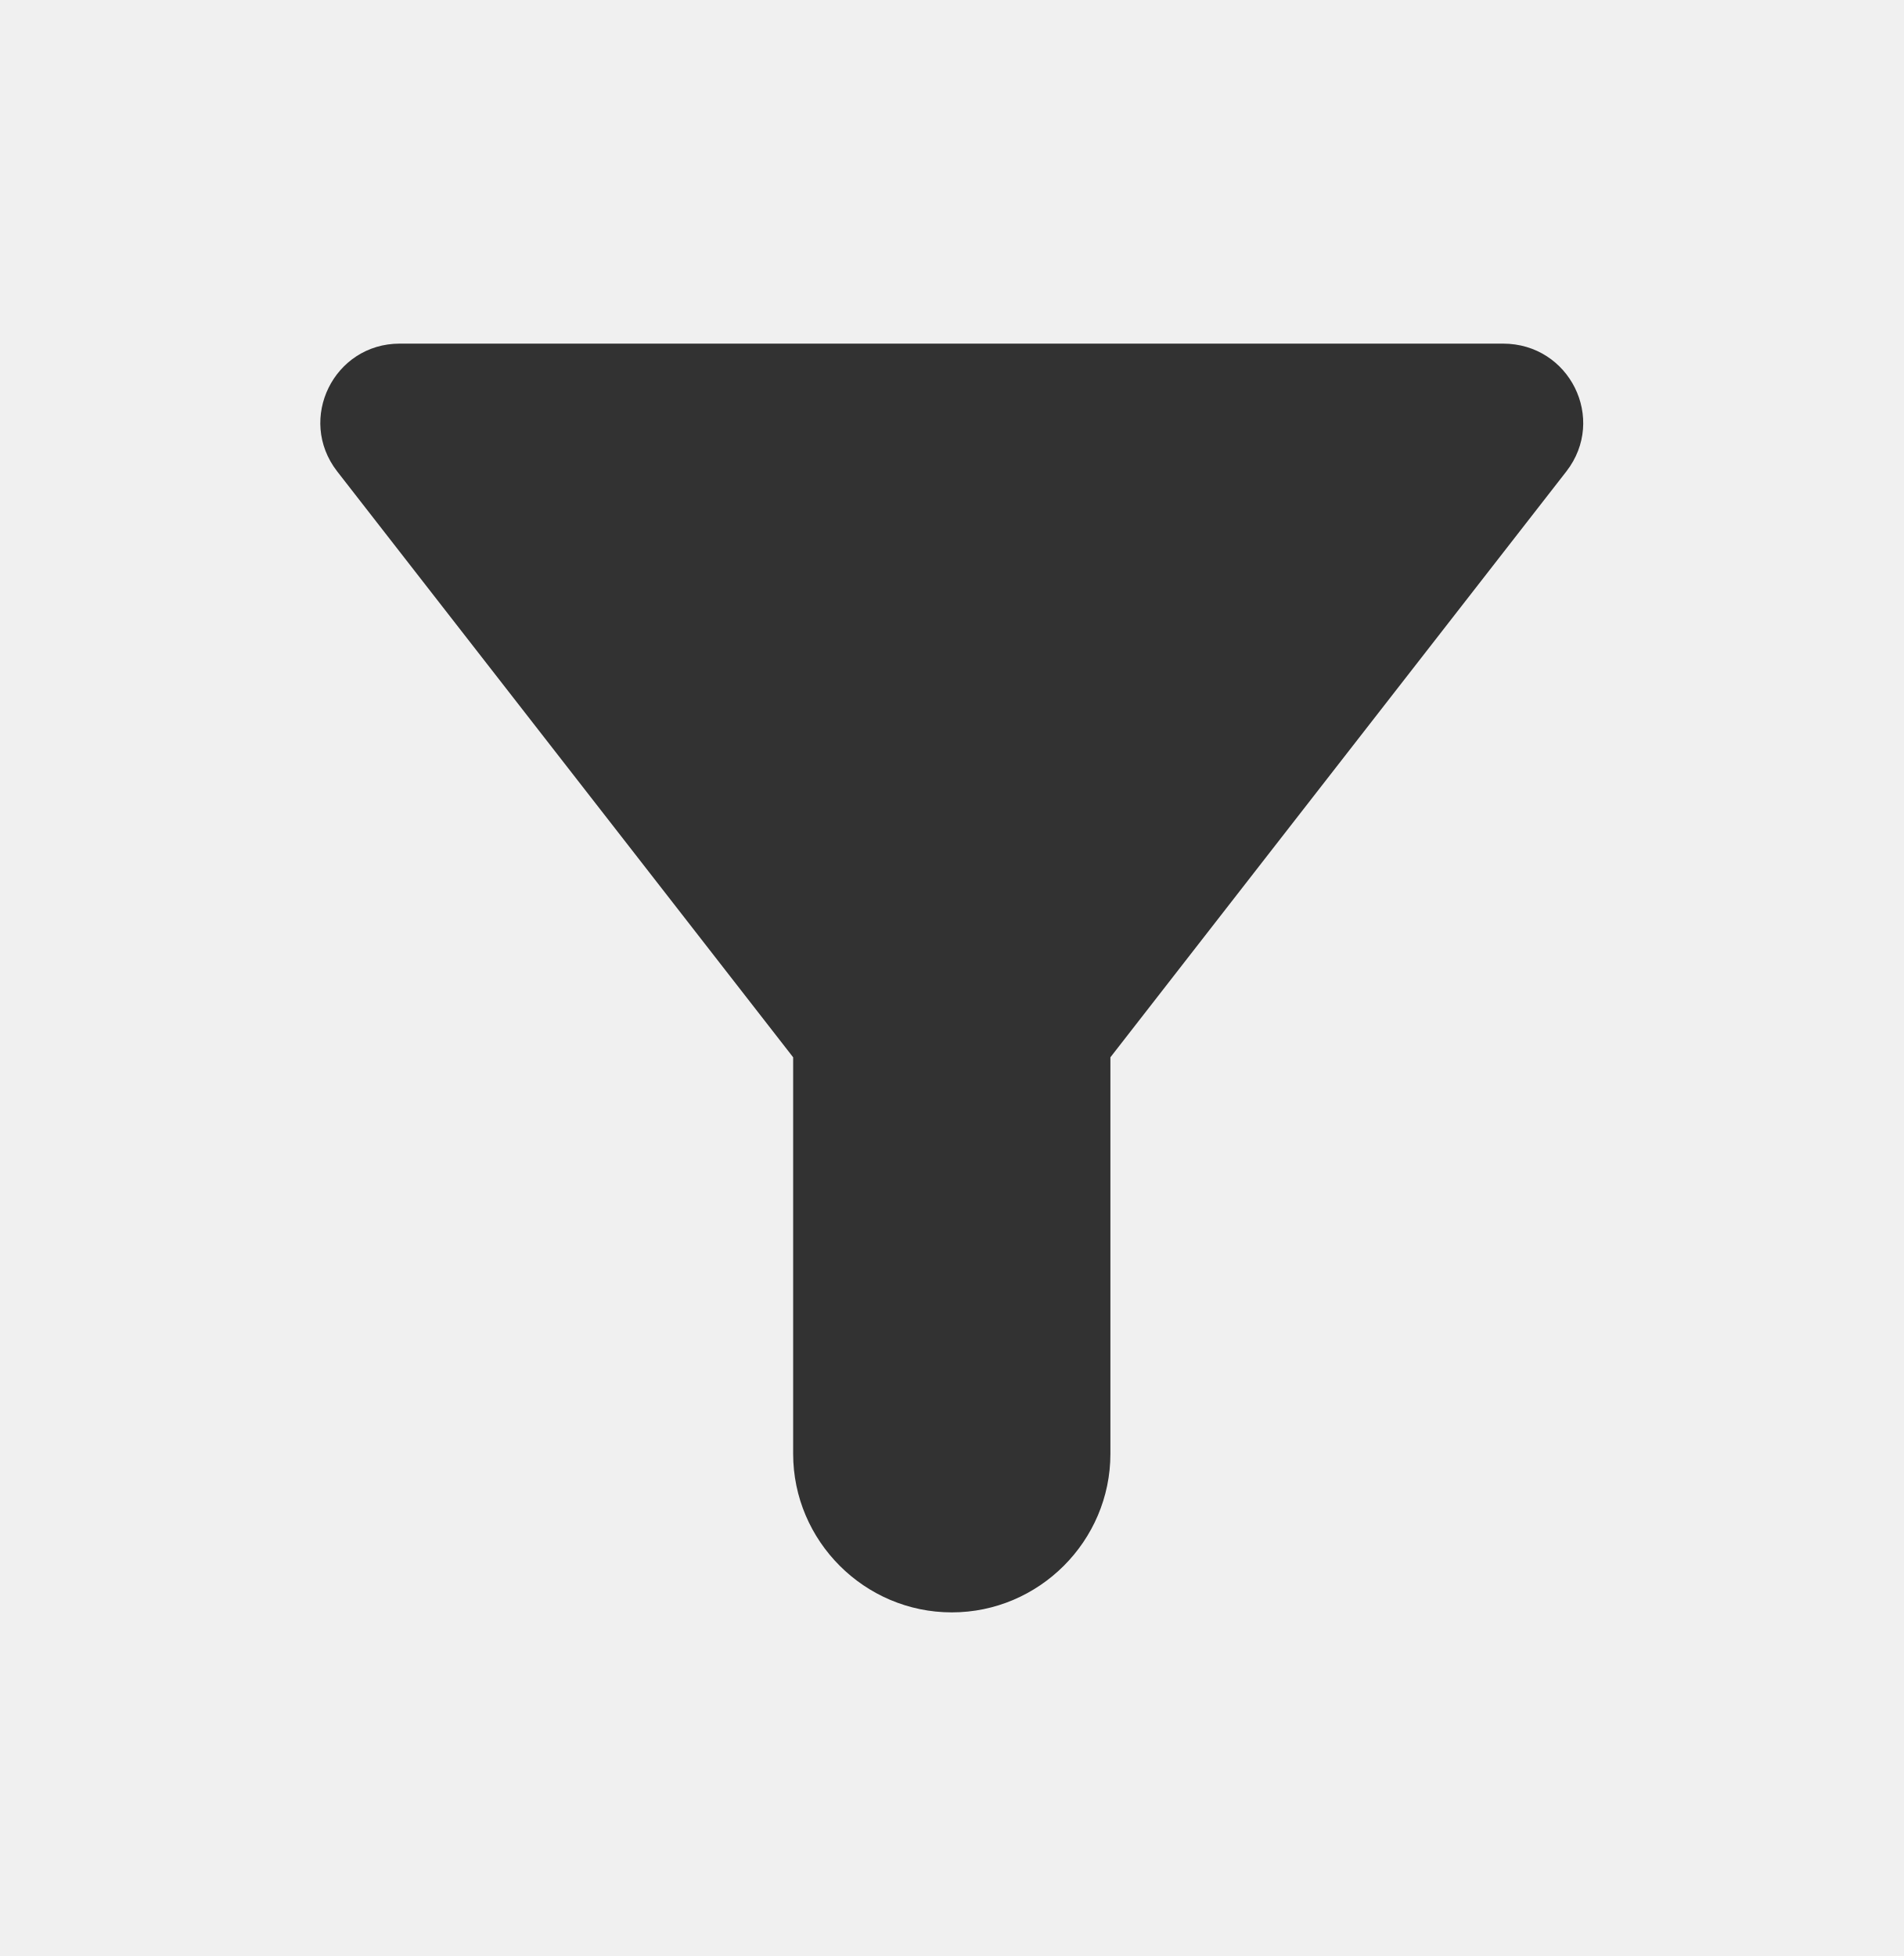
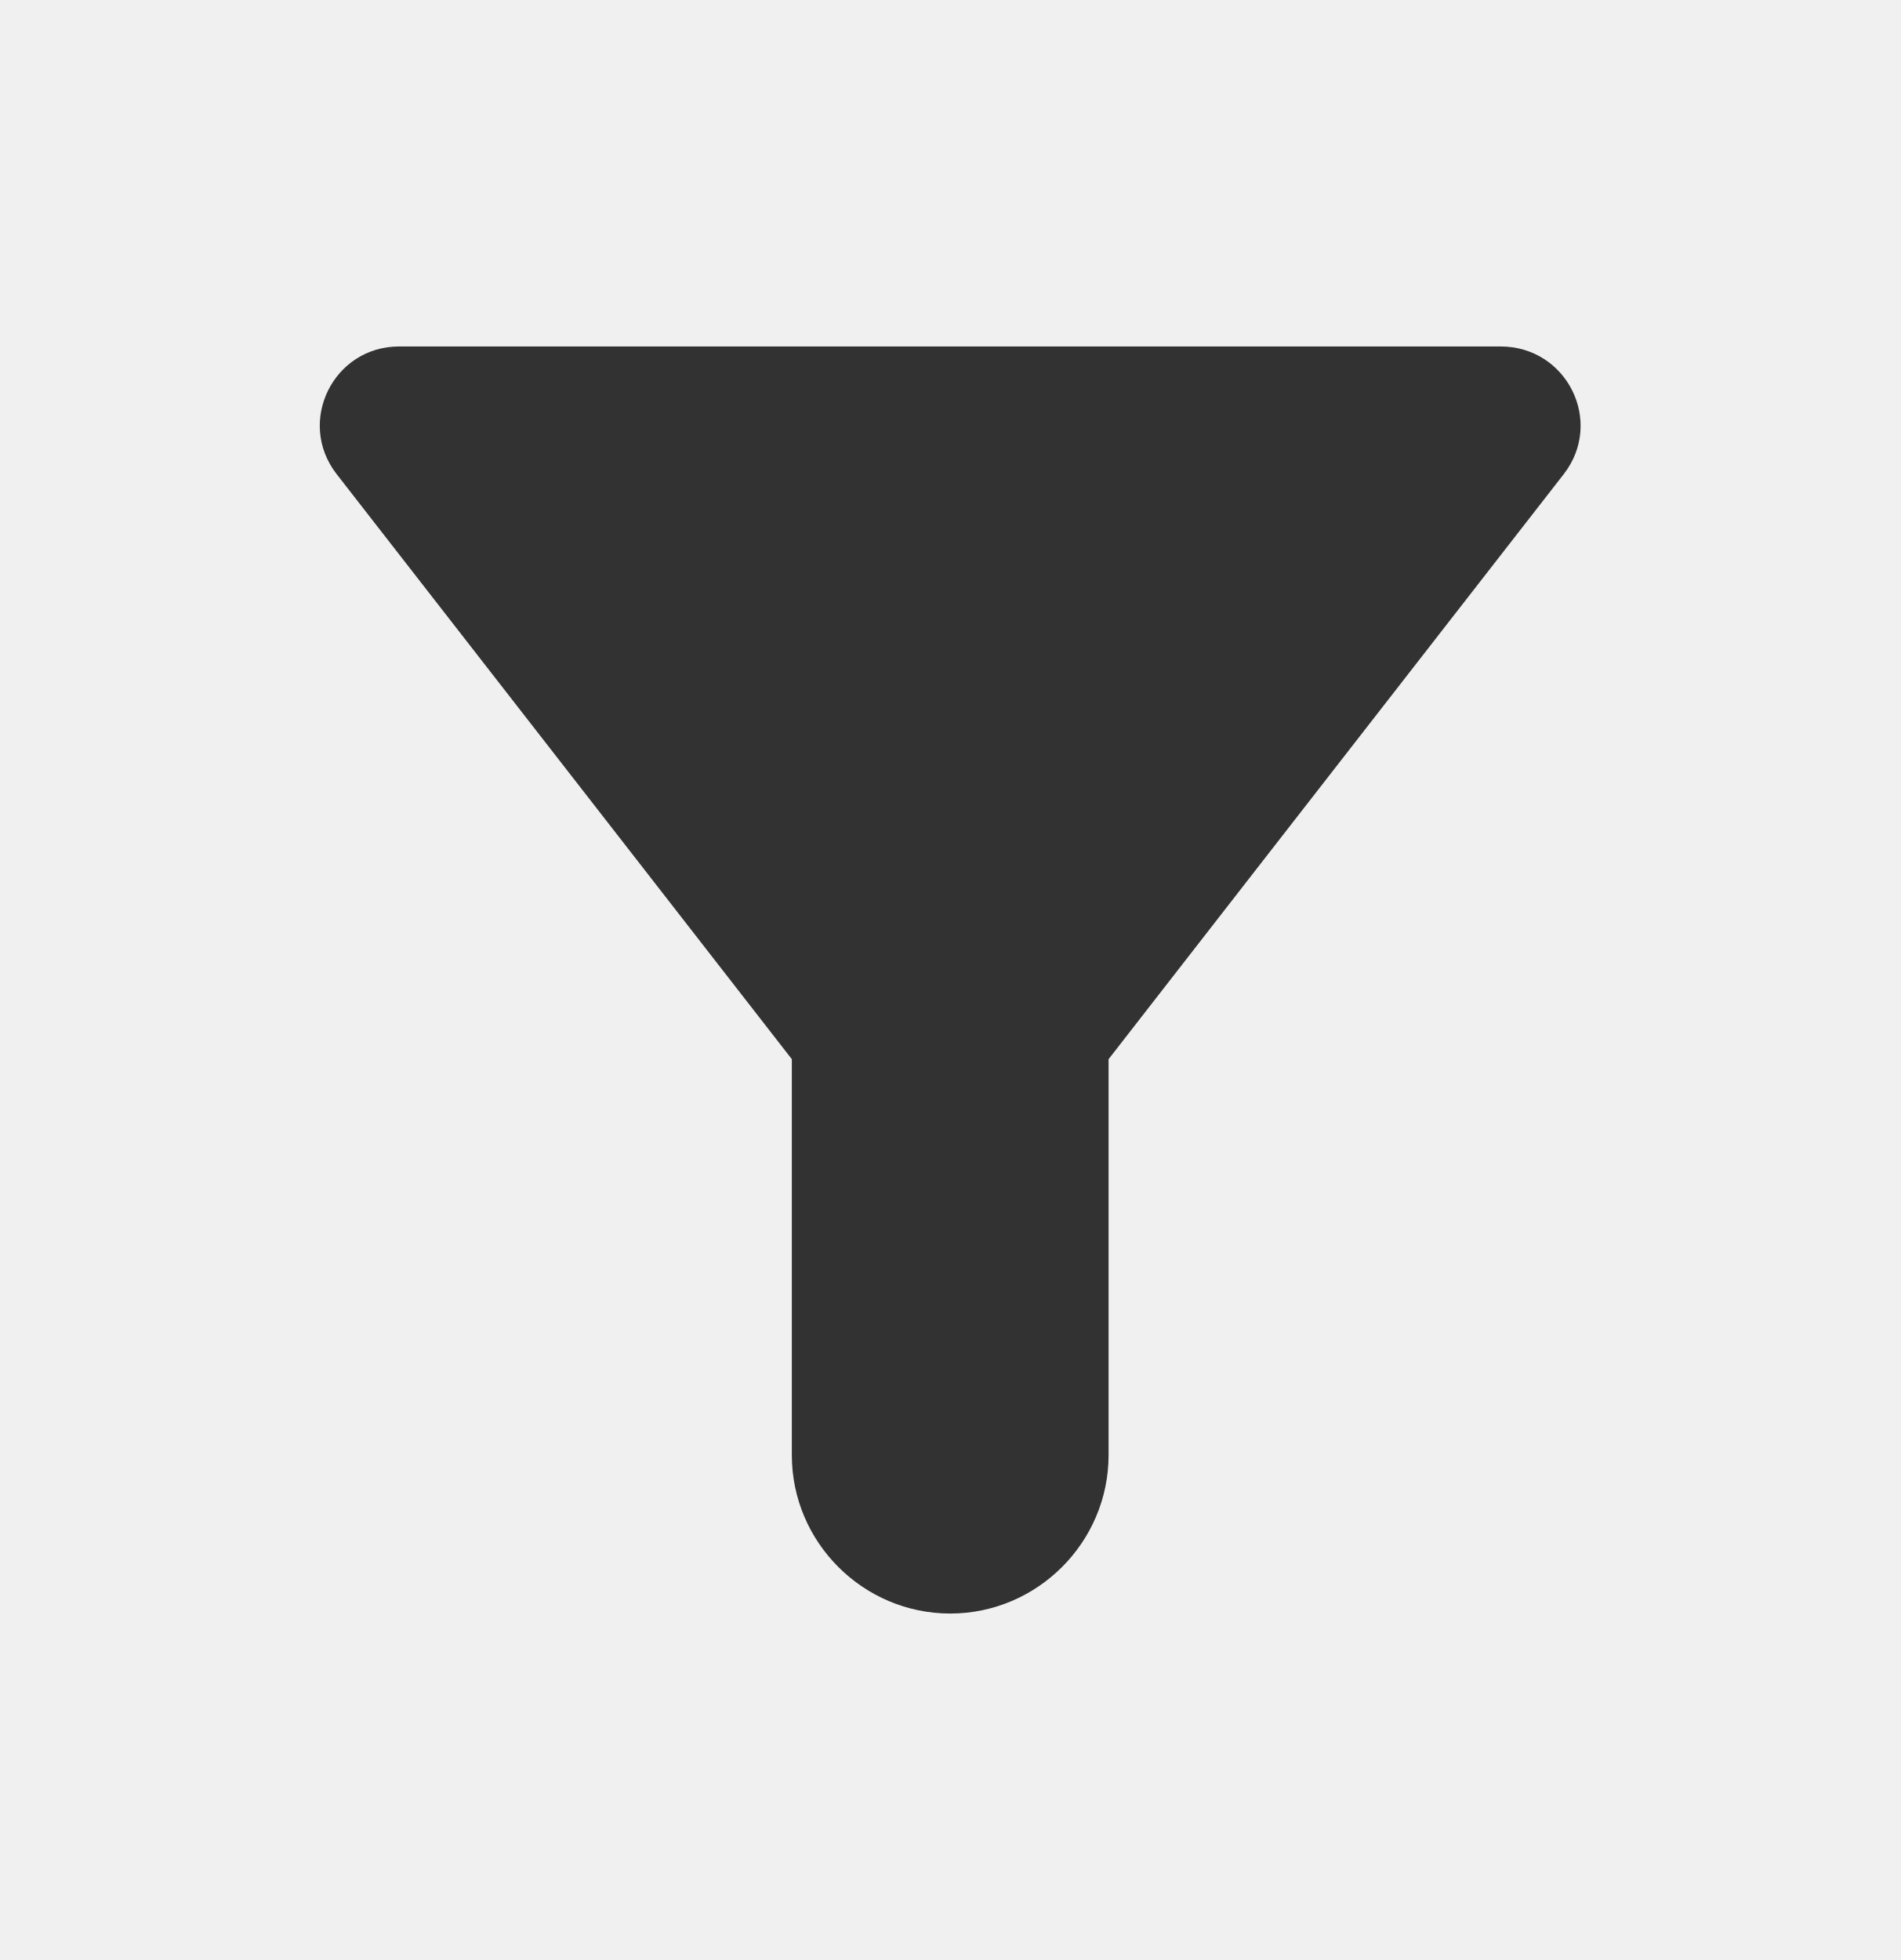
- <svg xmlns="http://www.w3.org/2000/svg" width="36" height="37" viewBox="0 0 36 37" fill="none">
+ <svg xmlns="http://www.w3.org/2000/svg" width="32" height="33" viewBox="0 0 36 37" fill="none">
  <g clip-path="url(#clip0_489_1282)">
    <path d="M6.375 8.915C9.855 13.385 15 20 15 20V27.5C15 29.15 16.35 30.5 18 30.5C19.65 30.5 21 29.15 21 27.5V20C21 20 26.145 13.385 29.625 8.915C30.39 7.925 29.685 6.5 28.425 6.5H7.56C6.315 6.5 5.61 7.925 6.375 8.915Z" fill="#323232" />
  </g>
  <defs>
    <clipPath id="clip0_489_1282">
      <rect width="36" height="36" fill="white" transform="translate(0 0.5)" />
    </clipPath>
  </defs>
</svg>
